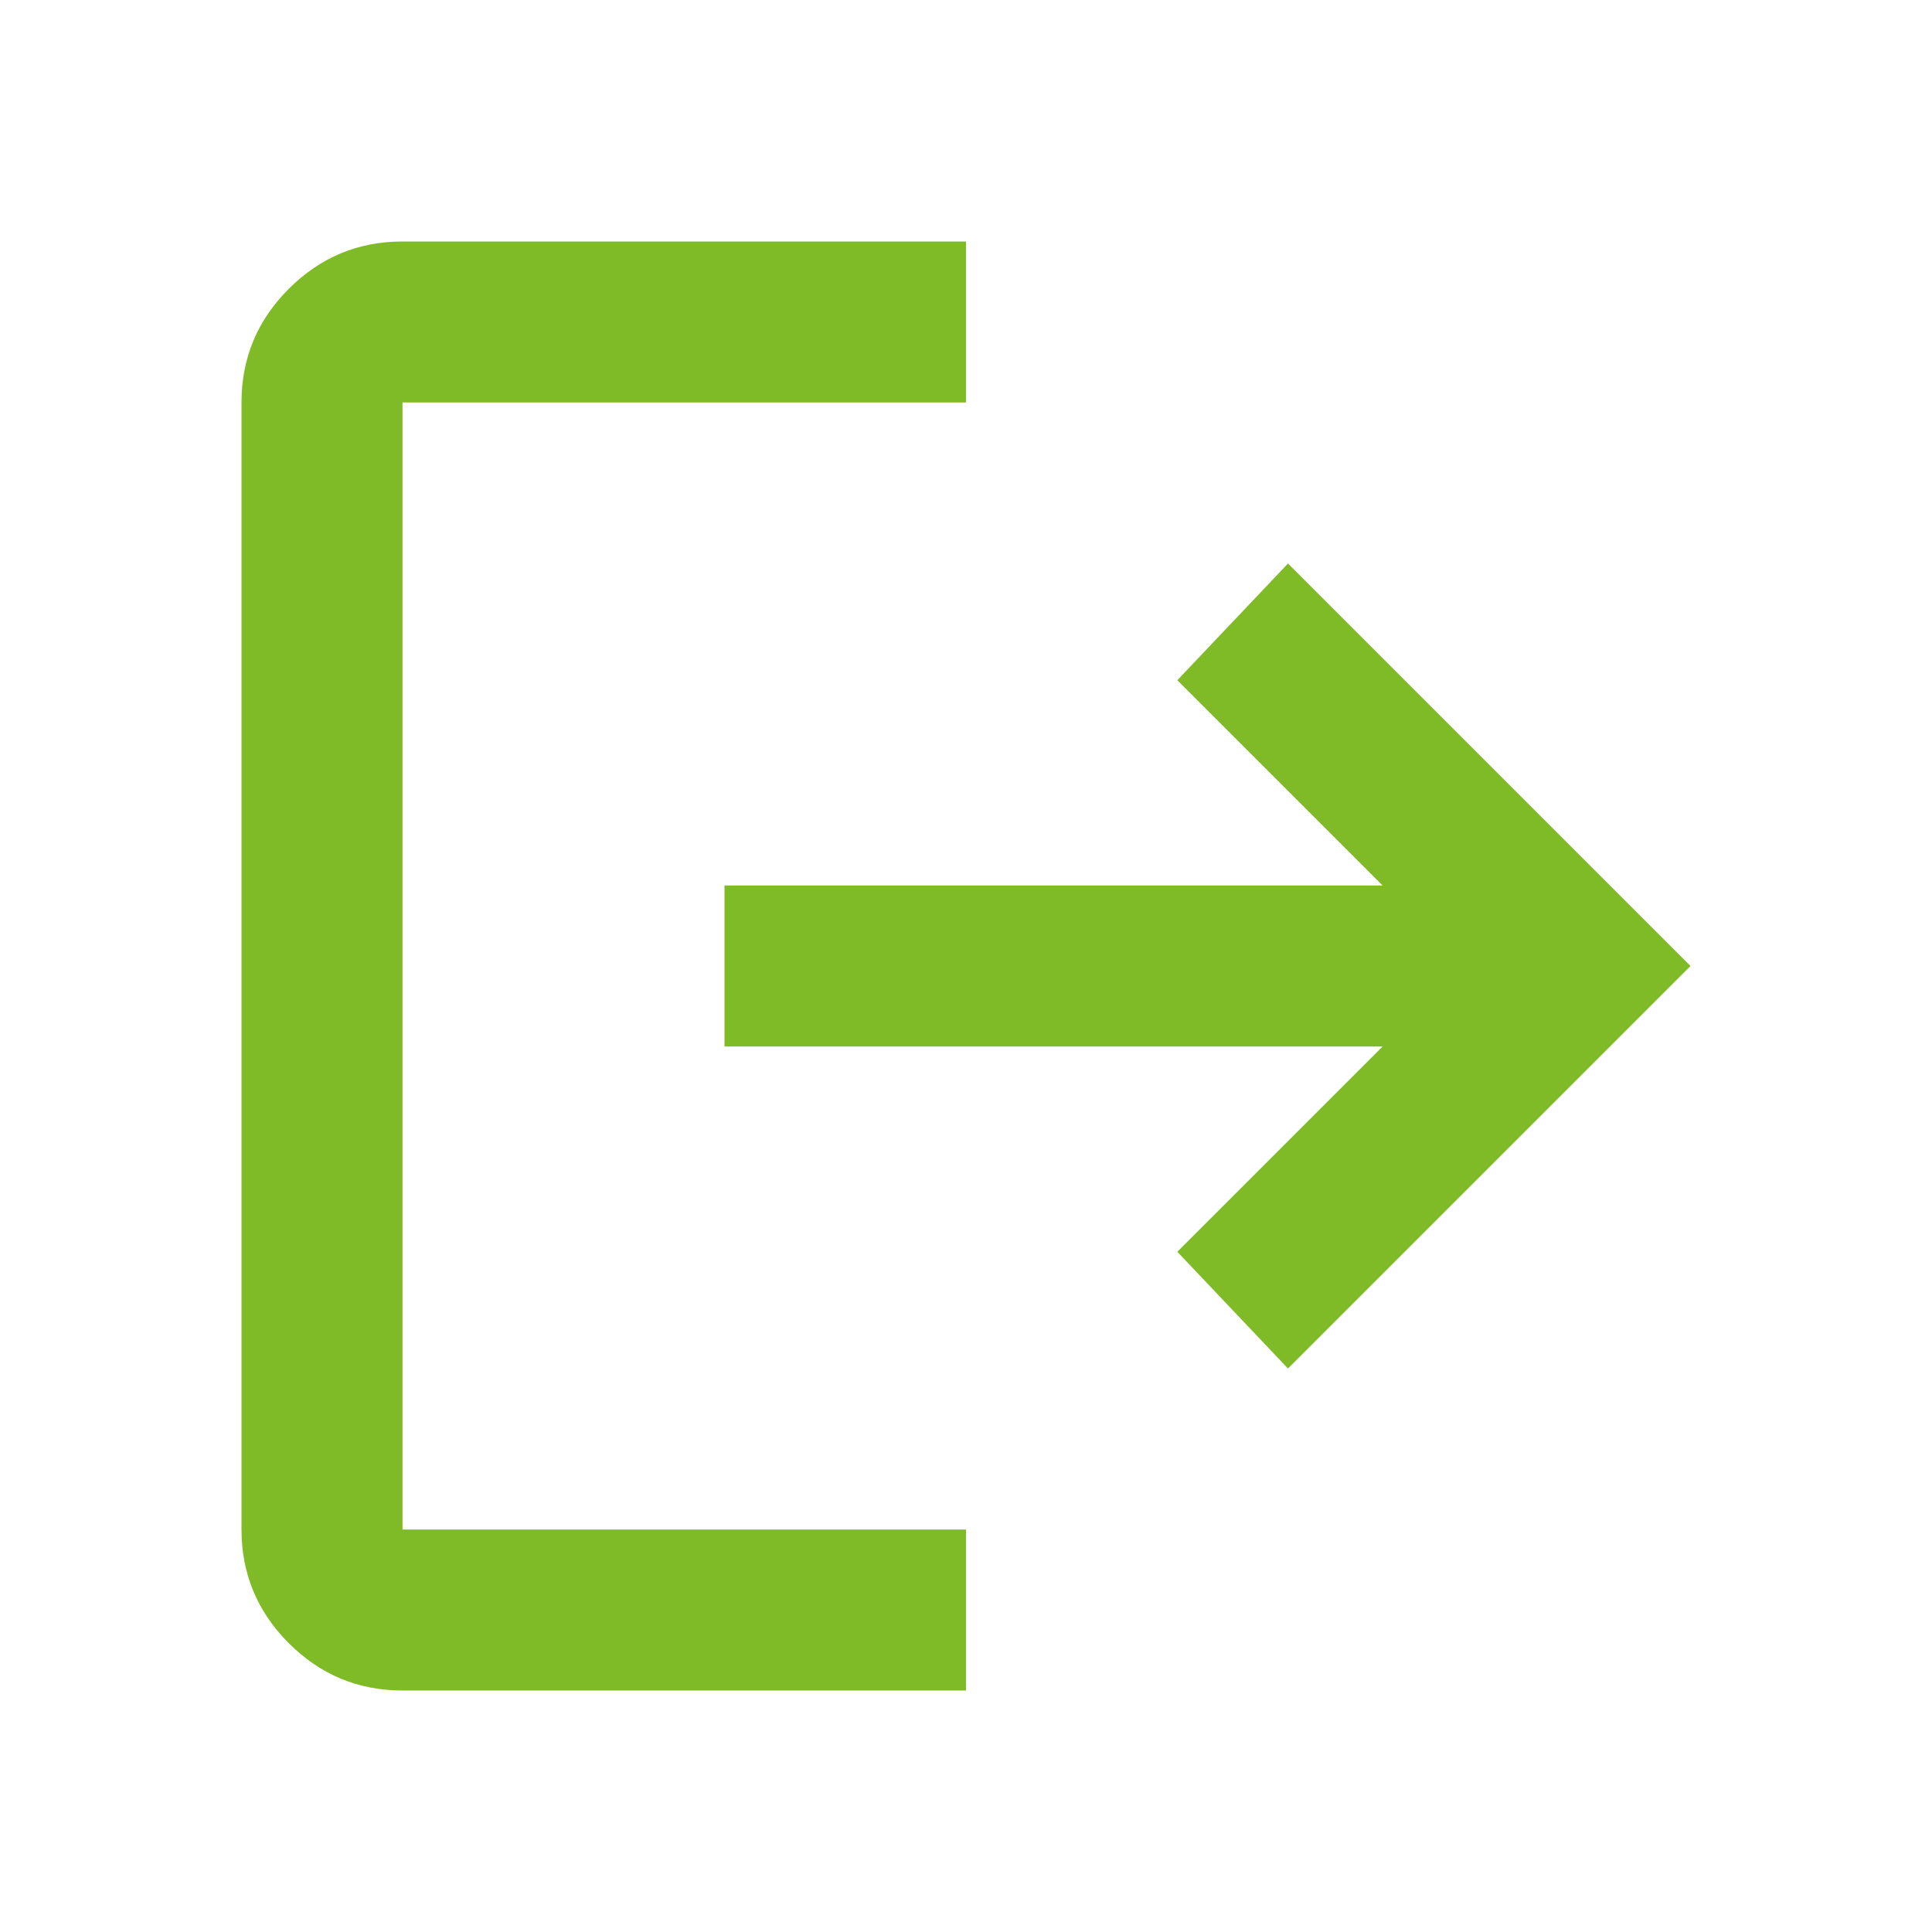
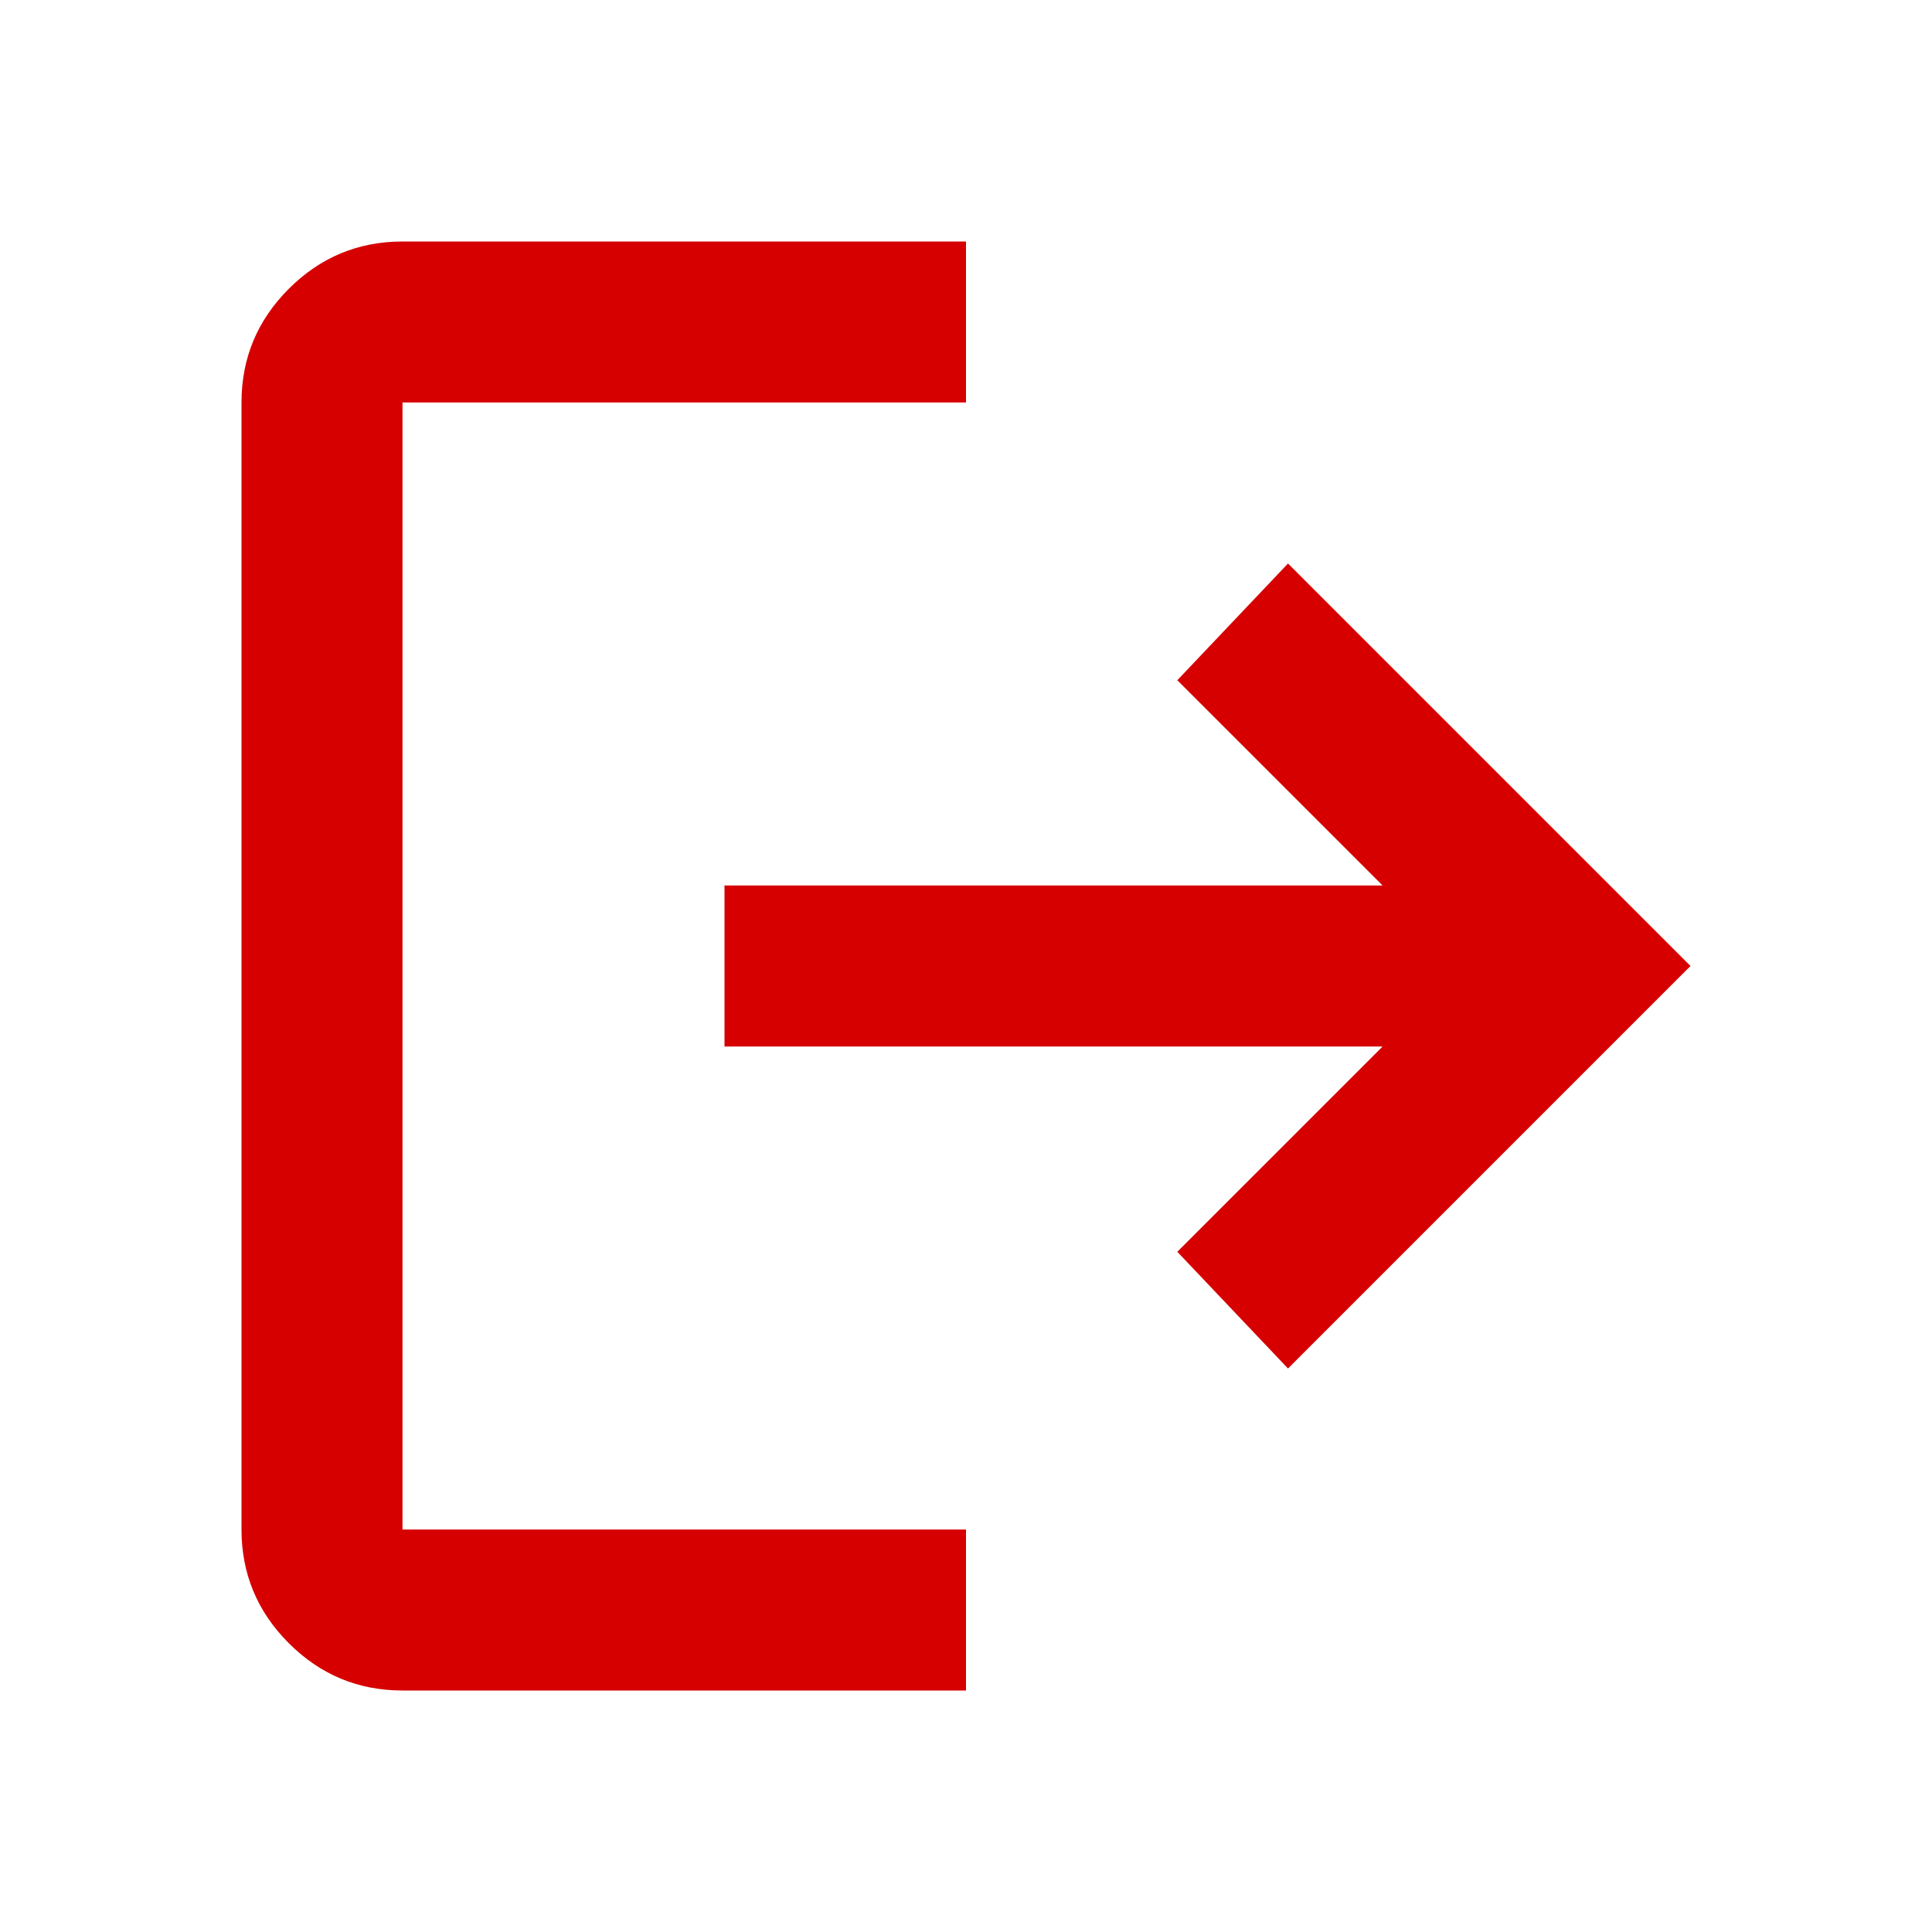
<svg xmlns="http://www.w3.org/2000/svg" width="60" height="60" viewBox="0 0 60 60" fill="none">
-   <path d="M12.5 52.5C11.125 52.5 9.948 52.01 8.969 51.031C7.99 50.052 7.5 48.875 7.5 47.5V12.5C7.5 11.125 7.99 9.948 8.969 8.969C9.948 7.99 11.125 7.5 12.5 7.5H30V12.5H12.5V47.5H30V52.5H12.5ZM40 42.5L36.562 38.875L42.938 32.5H22.5V27.5H42.938L36.562 21.125L40 17.5L52.5 30L40 42.5Z" fill="#7FBB27" />
+   <path d="M12.5 52.5C11.125 52.5 9.948 52.01 8.969 51.031C7.99 50.052 7.5 48.875 7.5 47.5V12.5C7.5 11.125 7.99 9.948 8.969 8.969C9.948 7.99 11.125 7.5 12.5 7.5H30V12.5H12.5V47.5H30V52.5H12.5ZM40 42.5L36.562 38.875L42.938 32.5H22.5V27.5H42.938L36.562 21.125L40 17.5L52.5 30L40 42.5Z" fill="#D70000" />
</svg>
